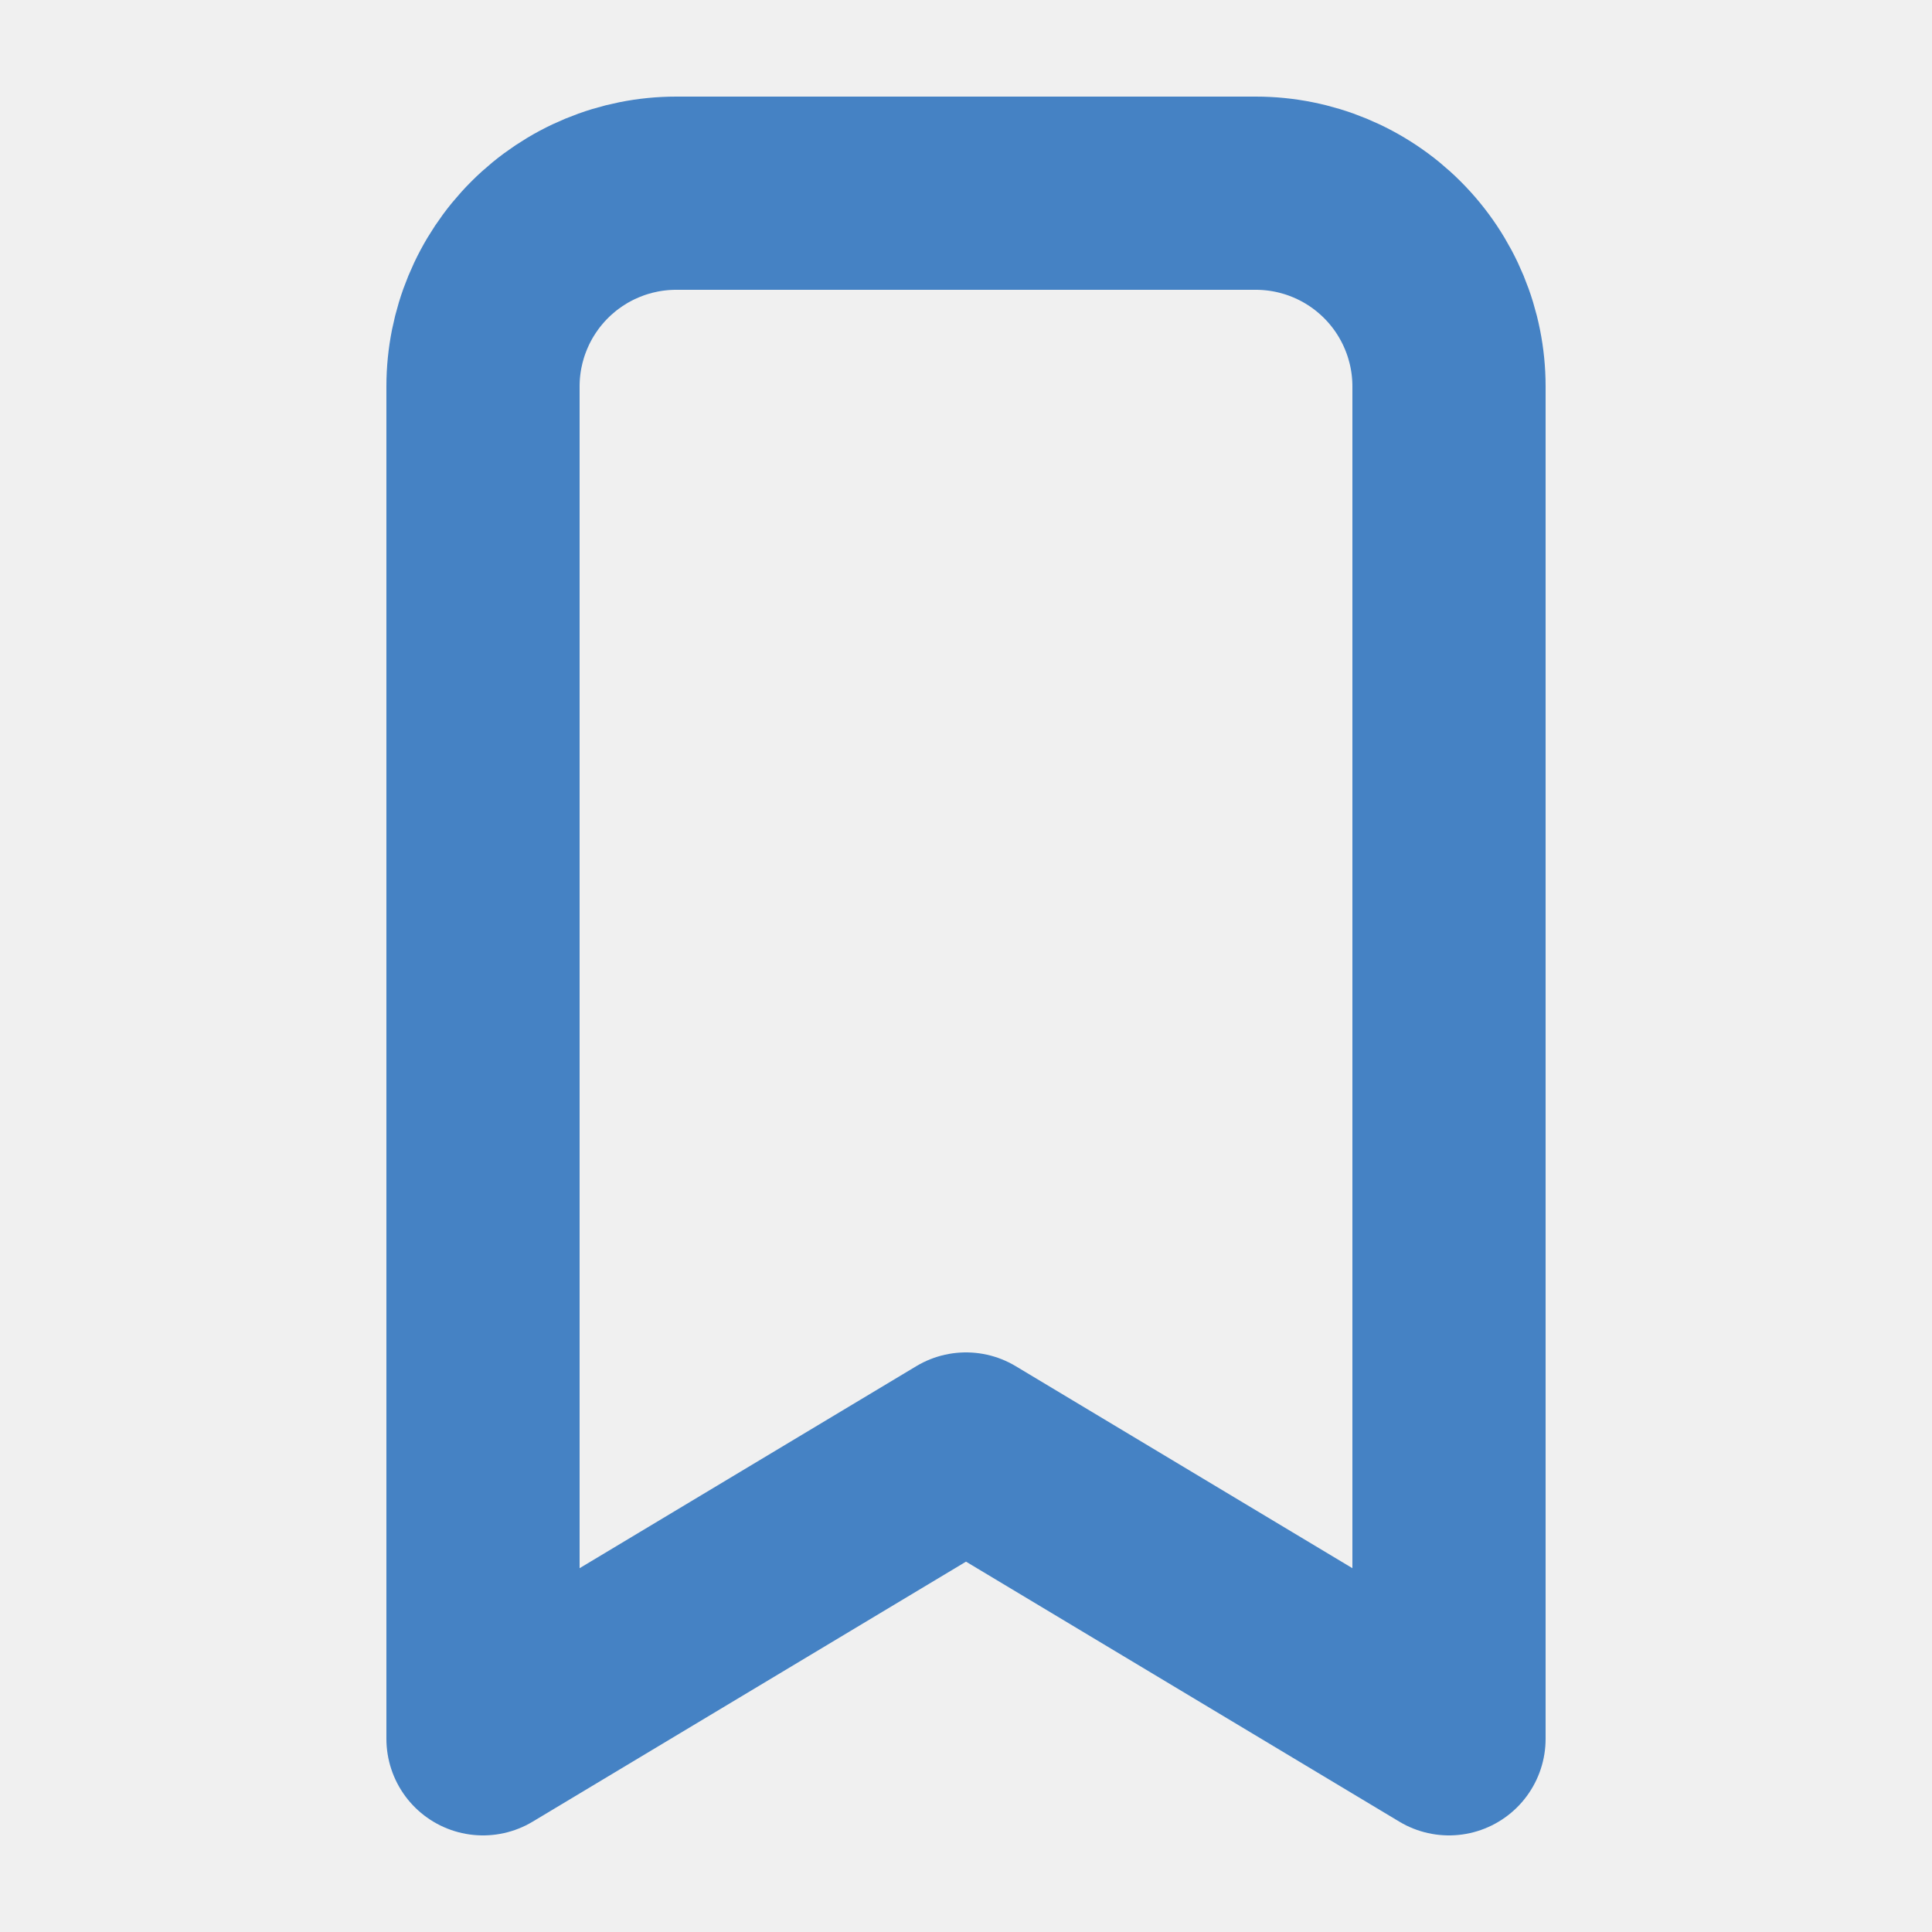
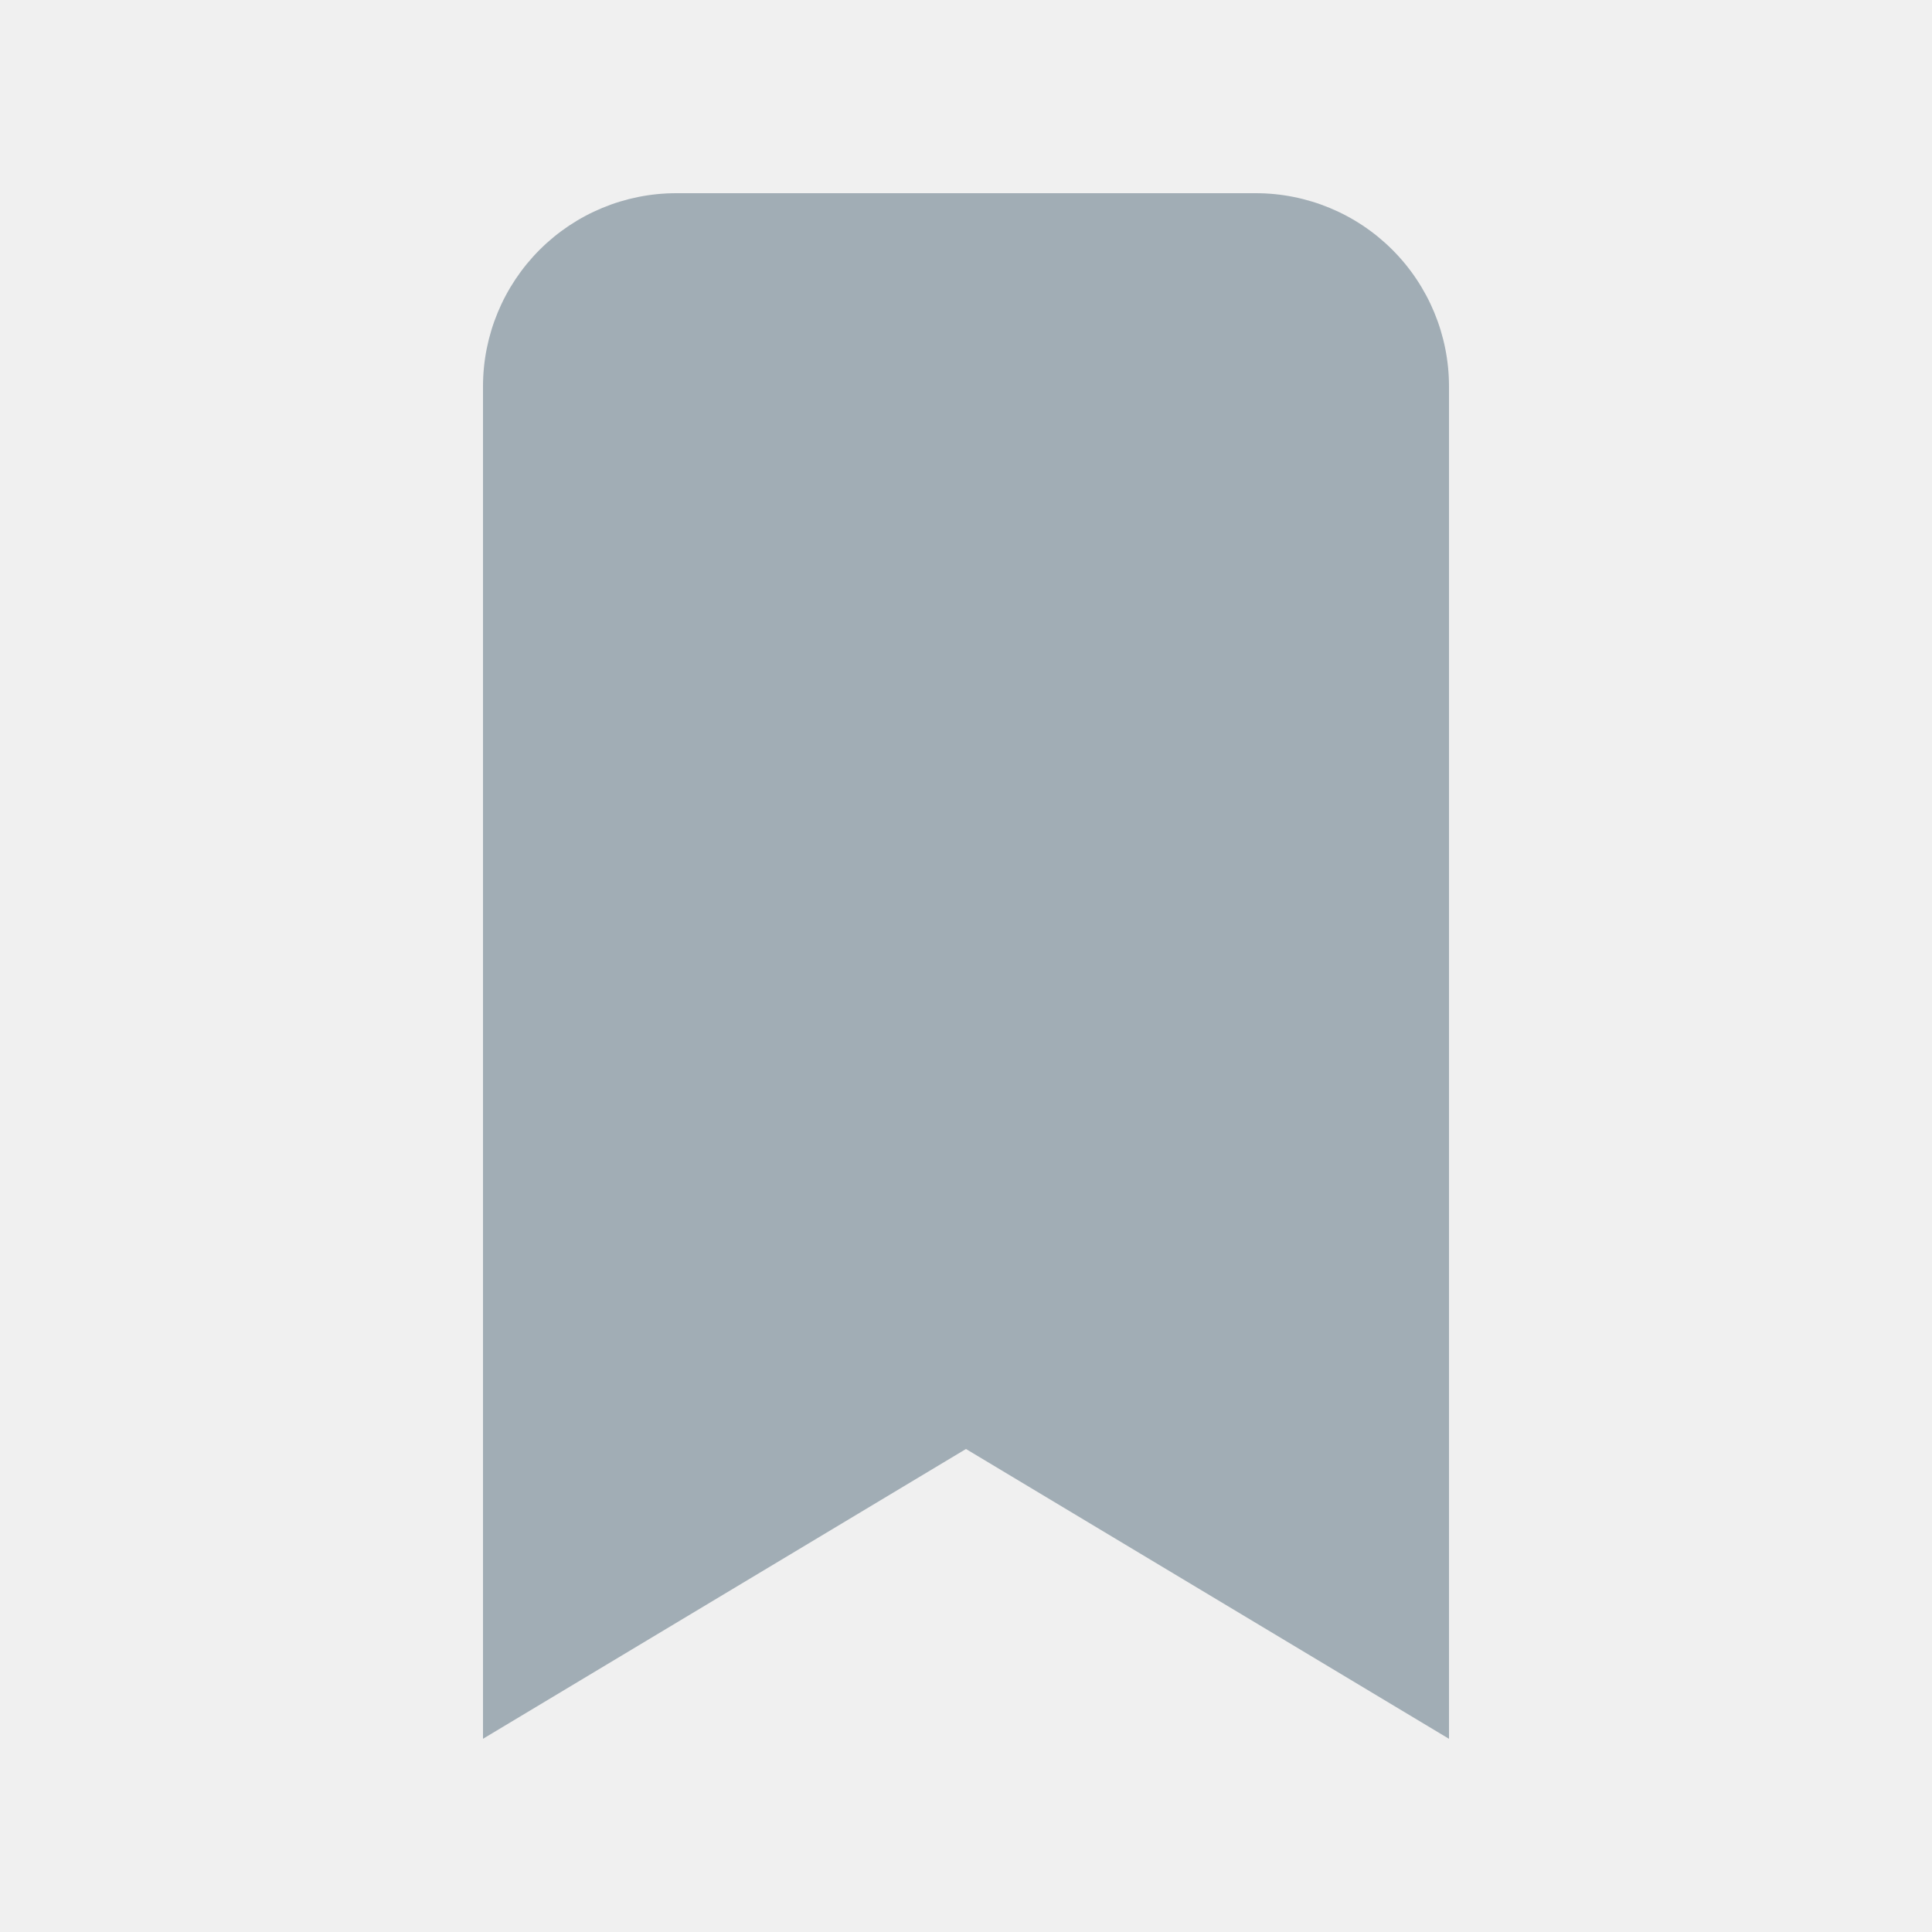
<svg xmlns="http://www.w3.org/2000/svg" width="20" height="20" viewBox="0 0 20 20" fill="none">
  <g clip-path="url(#clip0_1944_27348)">
    <g clip-path="url(#clip1_1944_27348)">
-       <path d="M7 2H13C13.53 2 14.039 2.211 14.414 2.586C14.789 2.961 15 3.47 15 4V18L10 15L5 18V4C5 3.47 5.211 2.961 5.586 2.586C5.961 2.211 6.47 2 7 2Z" stroke="#4582C4" stroke-width="2" stroke-linecap="round" stroke-linejoin="round" />
+       <path d="M7 2H13C13.53 2 14.039 2.211 14.414 2.586C14.789 2.961 15 3.47 15 4V18L10 15L5 18V4C5 3.47 5.211 2.961 5.586 2.586C5.961 2.211 6.47 2 7 2Z" fill="#A1ADB5" />
    </g>
  </g>
  <defs>
    <clipPath id="clip0_1944_27348">
      <rect width="20" height="20" fill="white" />
    </clipPath>
    <clipPath id="clip1_1944_27348">
      <rect width="24" height="24" fill="white" transform="translate(-2 -2)" />
    </clipPath>
  </defs>
</svg>
